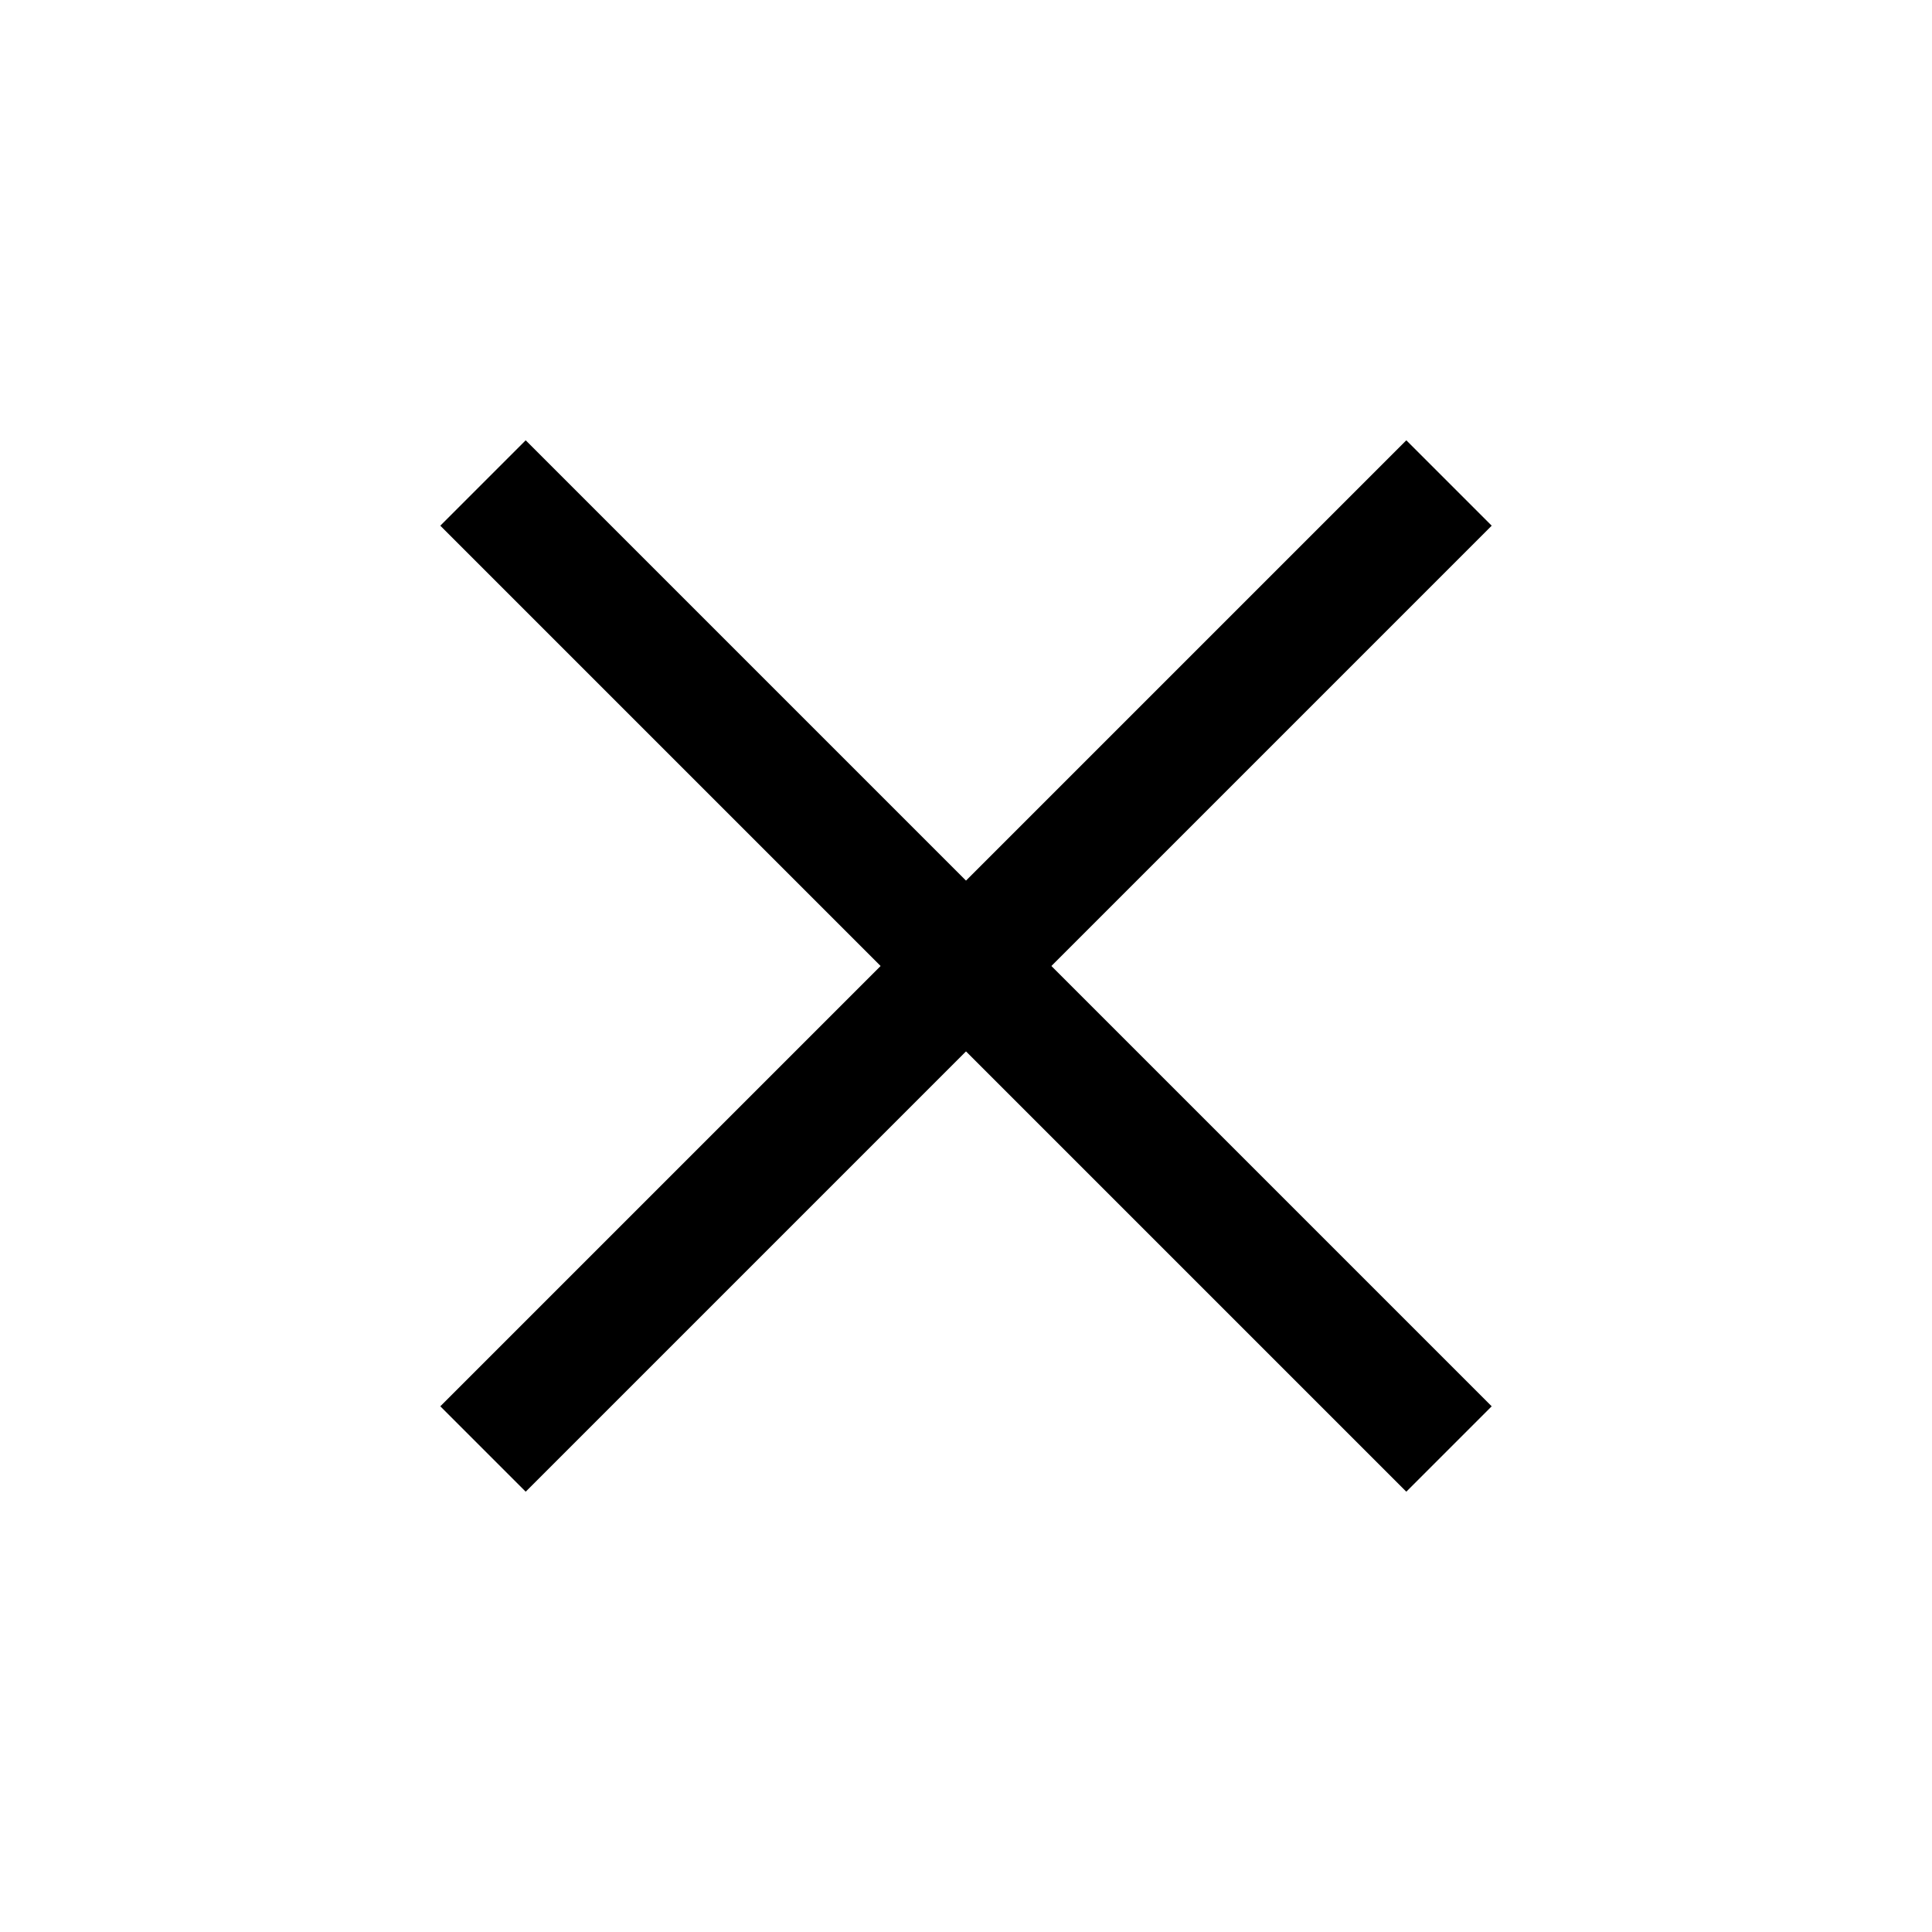
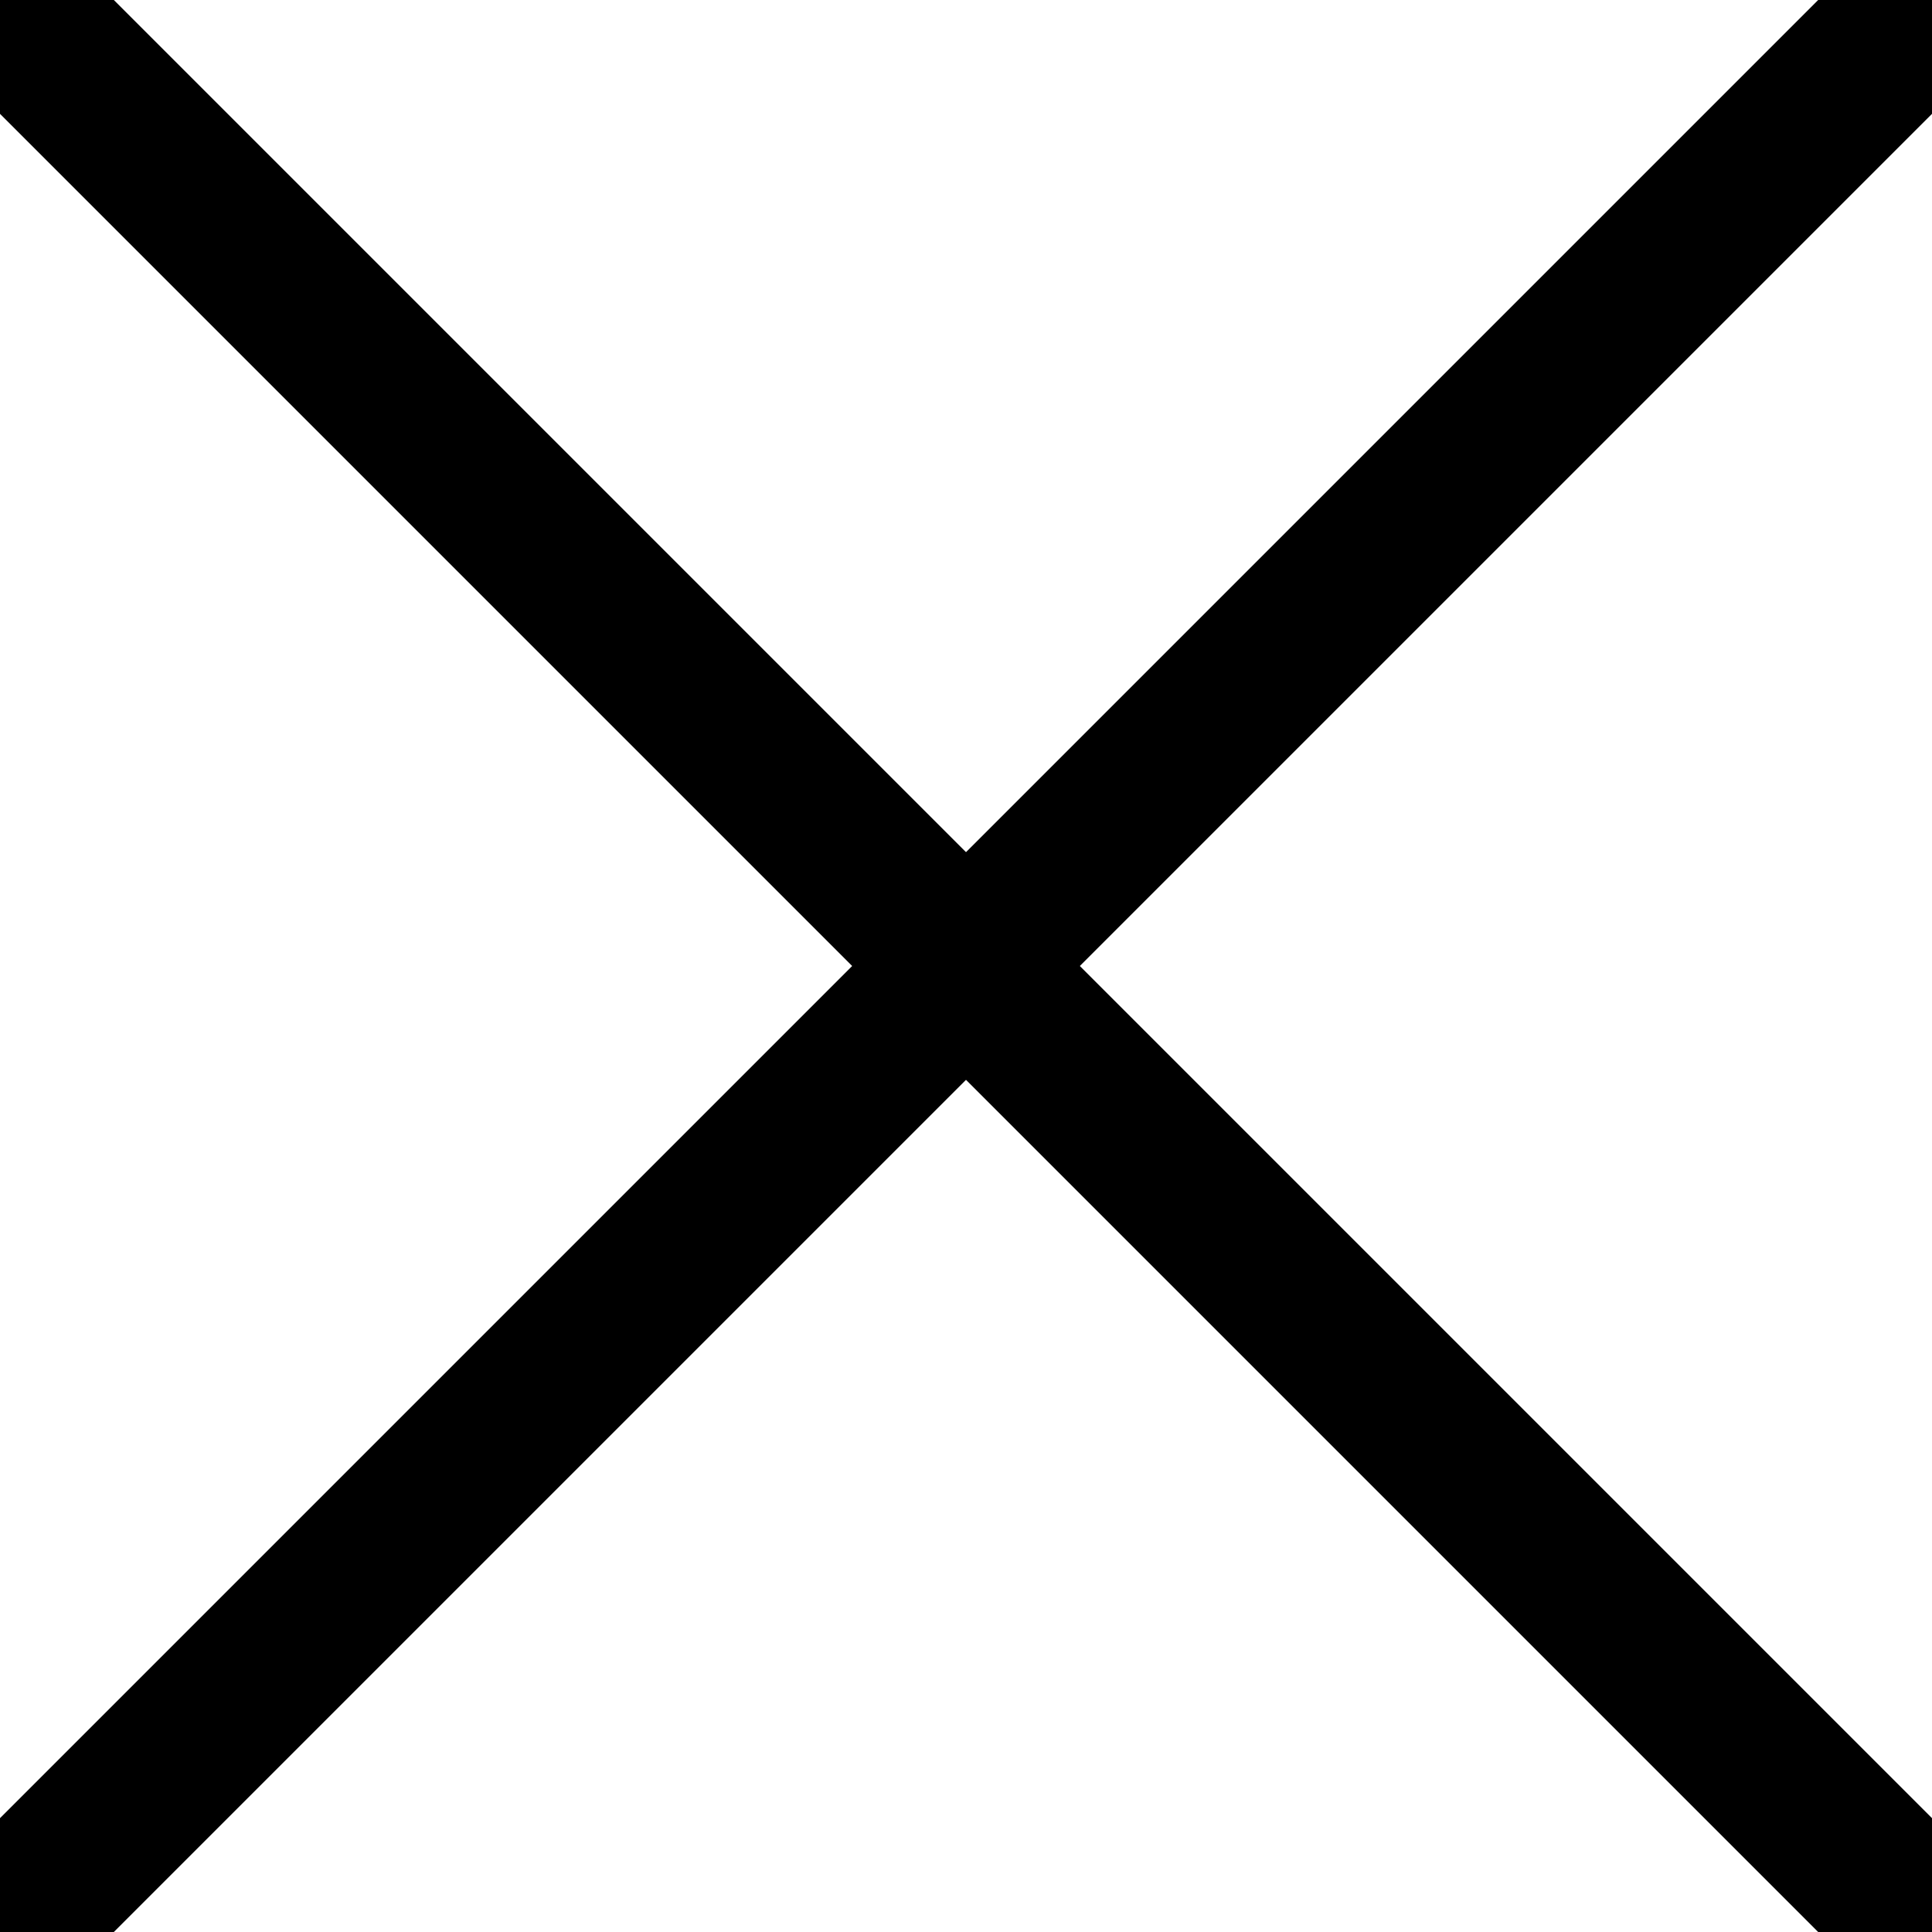
- <svg xmlns="http://www.w3.org/2000/svg" viewBox="0 0 32 32" style="enable-background:new 0 0 32 32" xml:space="preserve">
-   <line style="stroke-width:2;stroke-miterlimit:10" x1="8" y1="8" x2="24" y2="24" stroke="currentColor" />
-   <line style="stroke-width:2;stroke-miterlimit:10" x1="24" y1="8" x2="8" y2="24" stroke="currentColor" />
+ <svg xmlns="http://www.w3.org/2000/svg" viewBox="0 0 24 24" style="enable-background:new 0 0 24 24" xml:space="preserve">
+   <line style="stroke-width:2;stroke-miterlimit:10" x1="0" y1="0" x2="24" y2="24" stroke="currentColor" />
+   <line style="stroke-width:2;stroke-miterlimit:10" x1="24" y1="0" x2="0" y2="24" stroke="currentColor" />
</svg>
